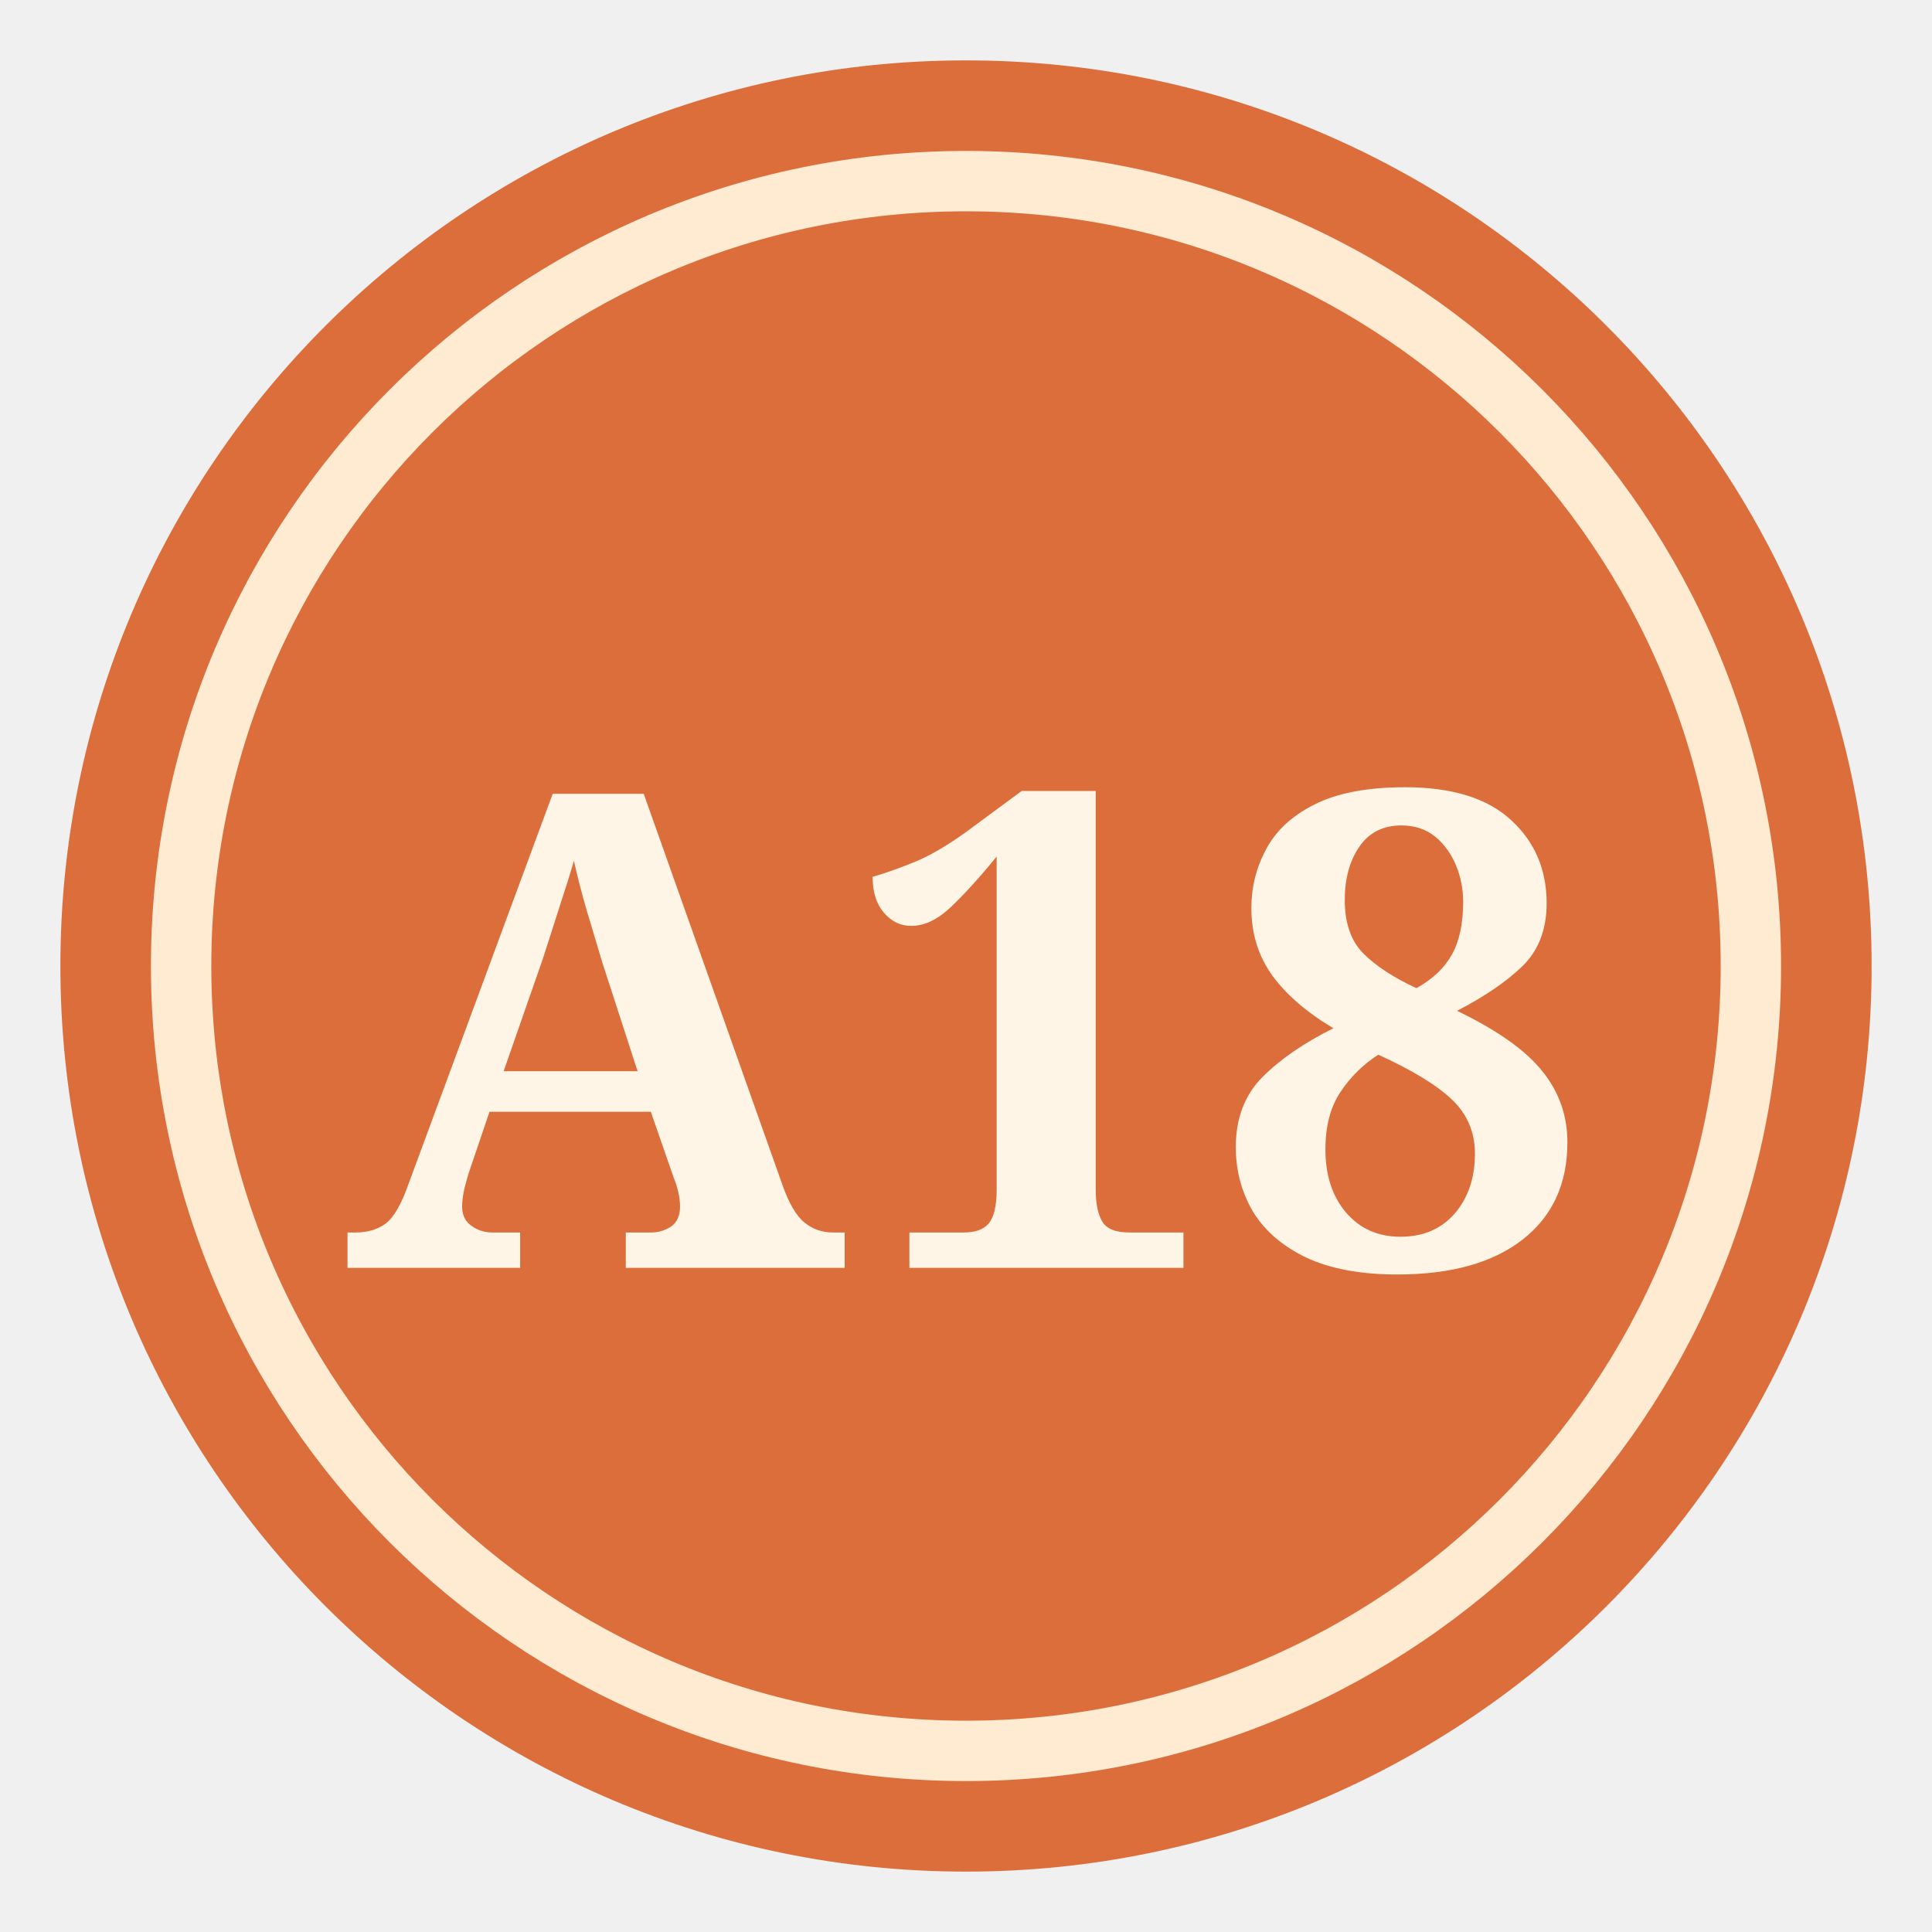
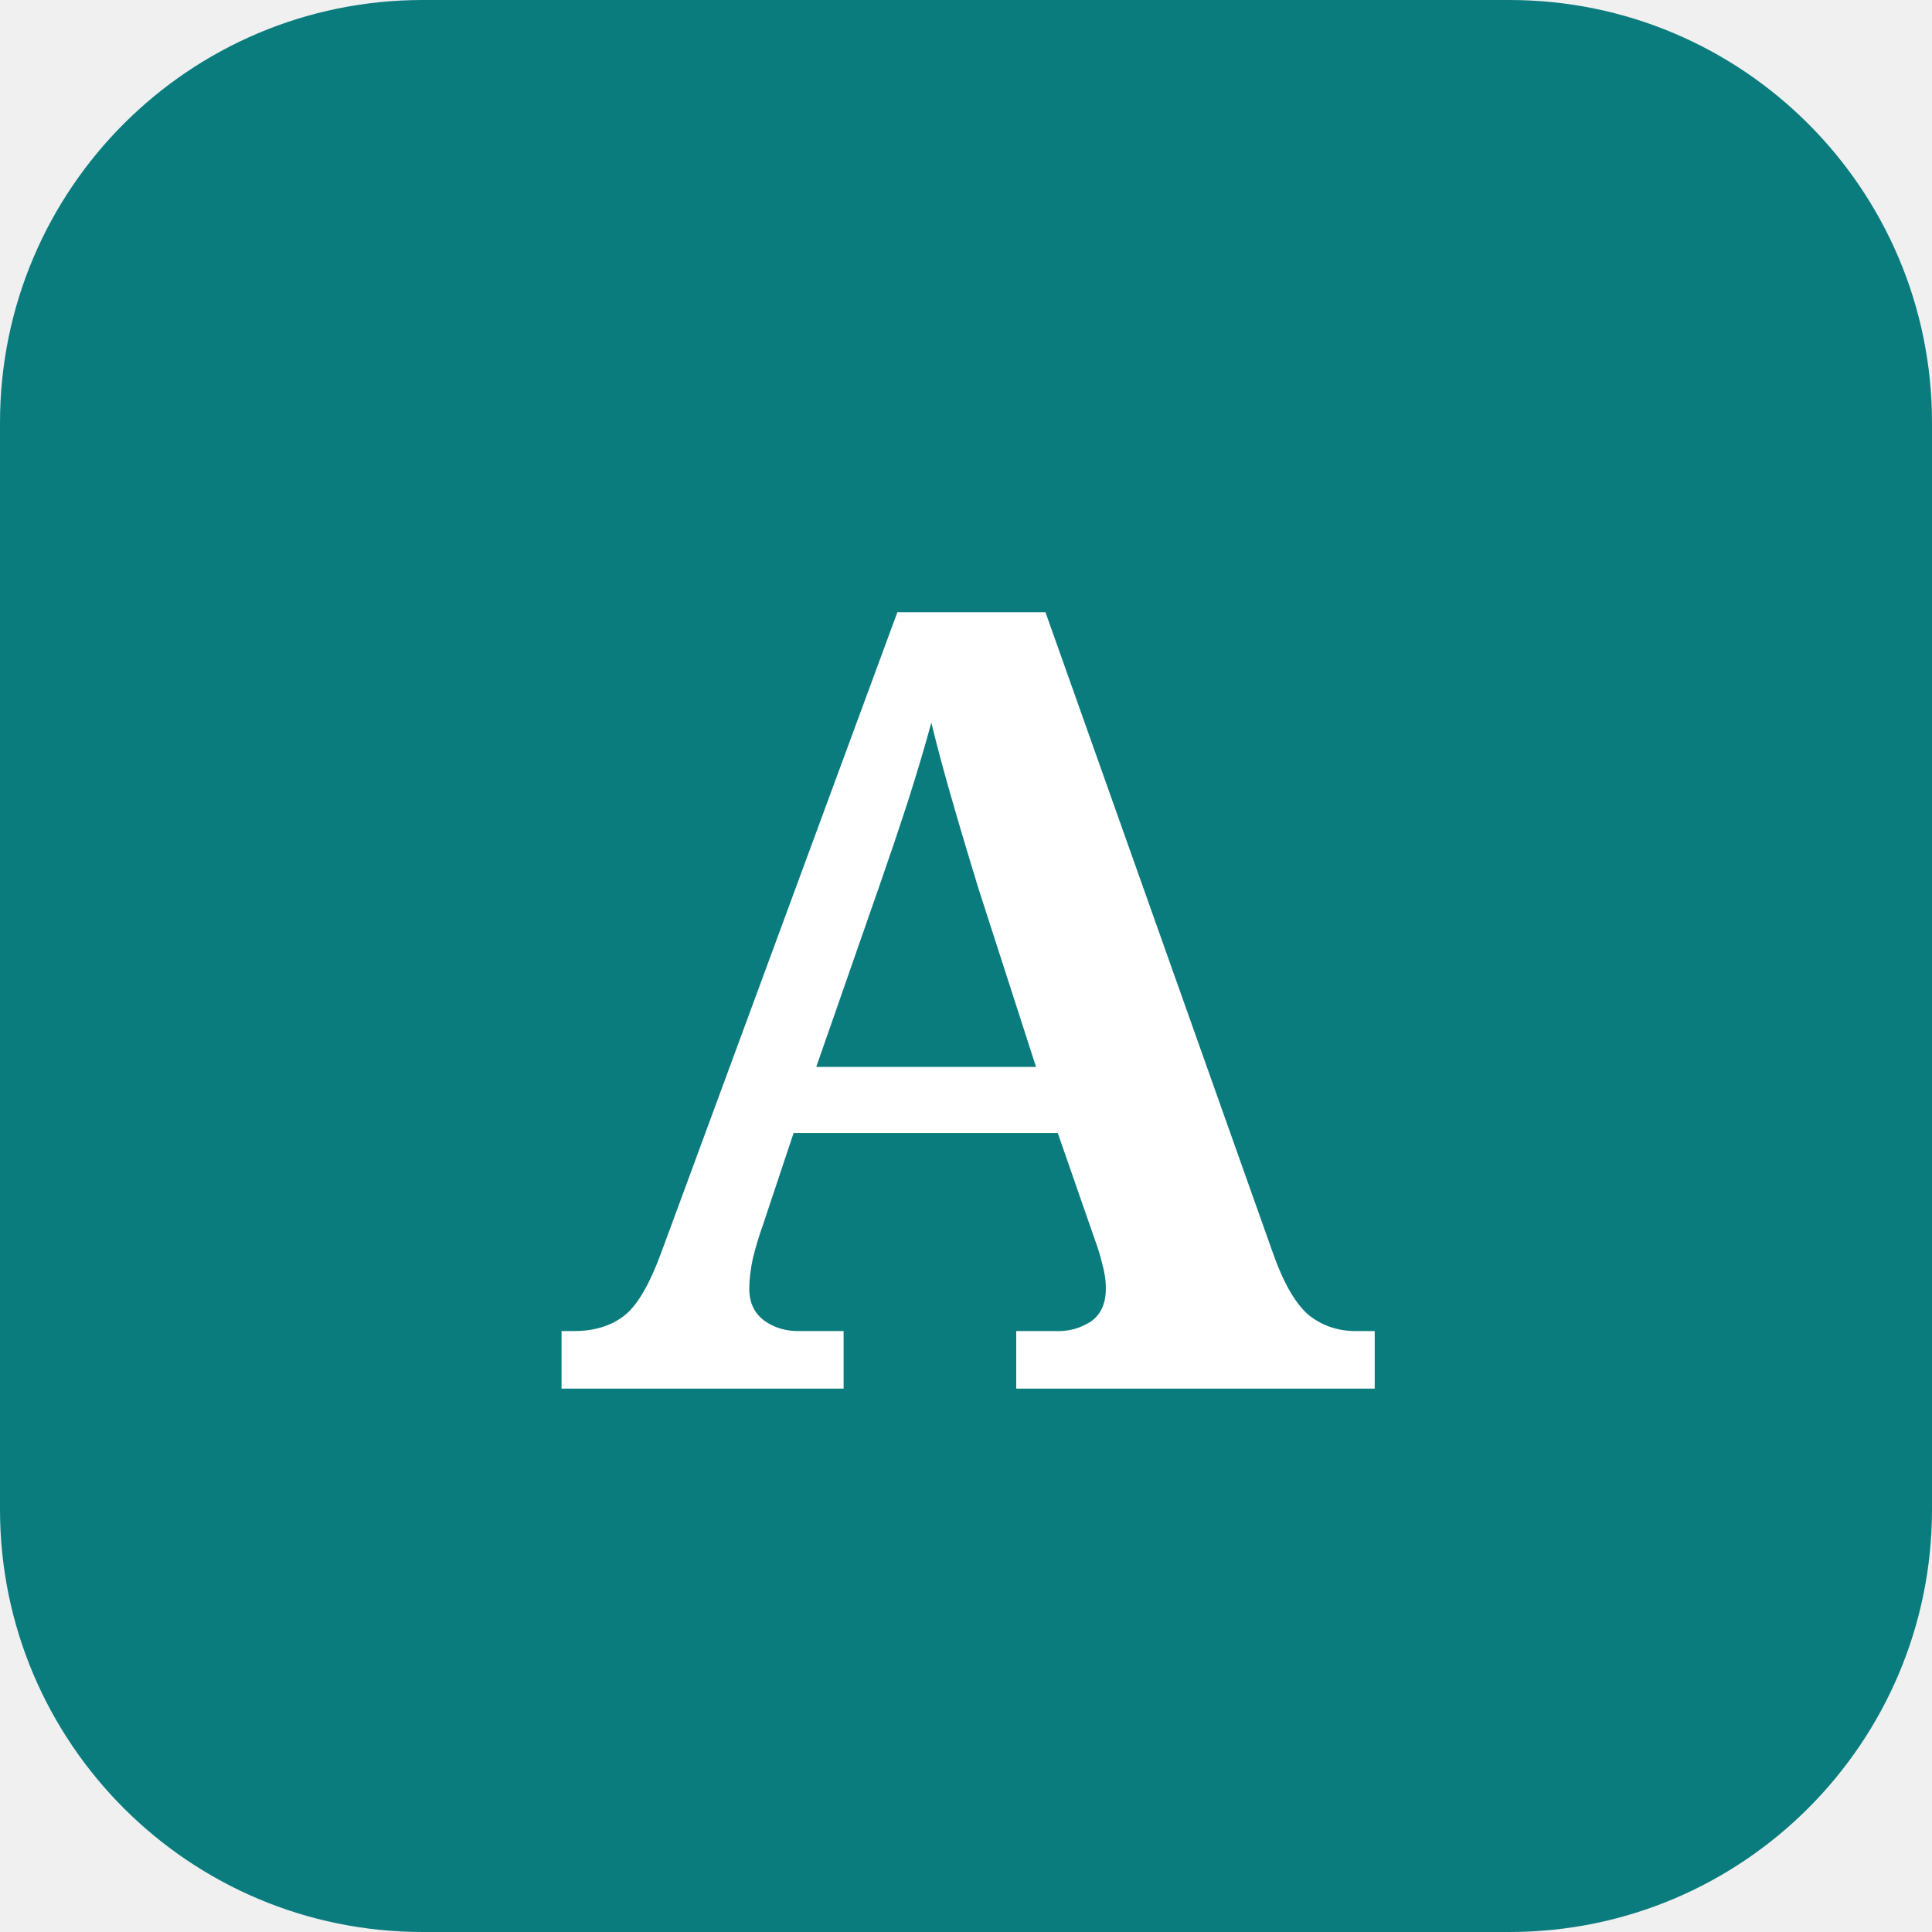
- <svg xmlns="http://www.w3.org/2000/svg" viewBox="0 0 64 64">
-   <circle cx="32" cy="32" r="30" fill="#dc6e3c" />
-   <circle cx="32" cy="32" r="26" fill="none" stroke="#ffebd2" stroke-width="2" />
-   <text x="32" y="42" text-anchor="middle" font-family="Georgia, serif" font-weight="bold" font-size="22" fill="#fff5e6">А18</text>
+ <svg xmlns="http://www.w3.org/2000/svg" viewBox="0 0 32 32">
+   <rect width="32" height="32" rx="7" fill="#0B7C7E" />
+   <text x="16" y="23" font-family="Georgia,serif" font-size="18" font-weight="bold" text-anchor="middle" fill="#FFFFFF">А</text>
</svg>
